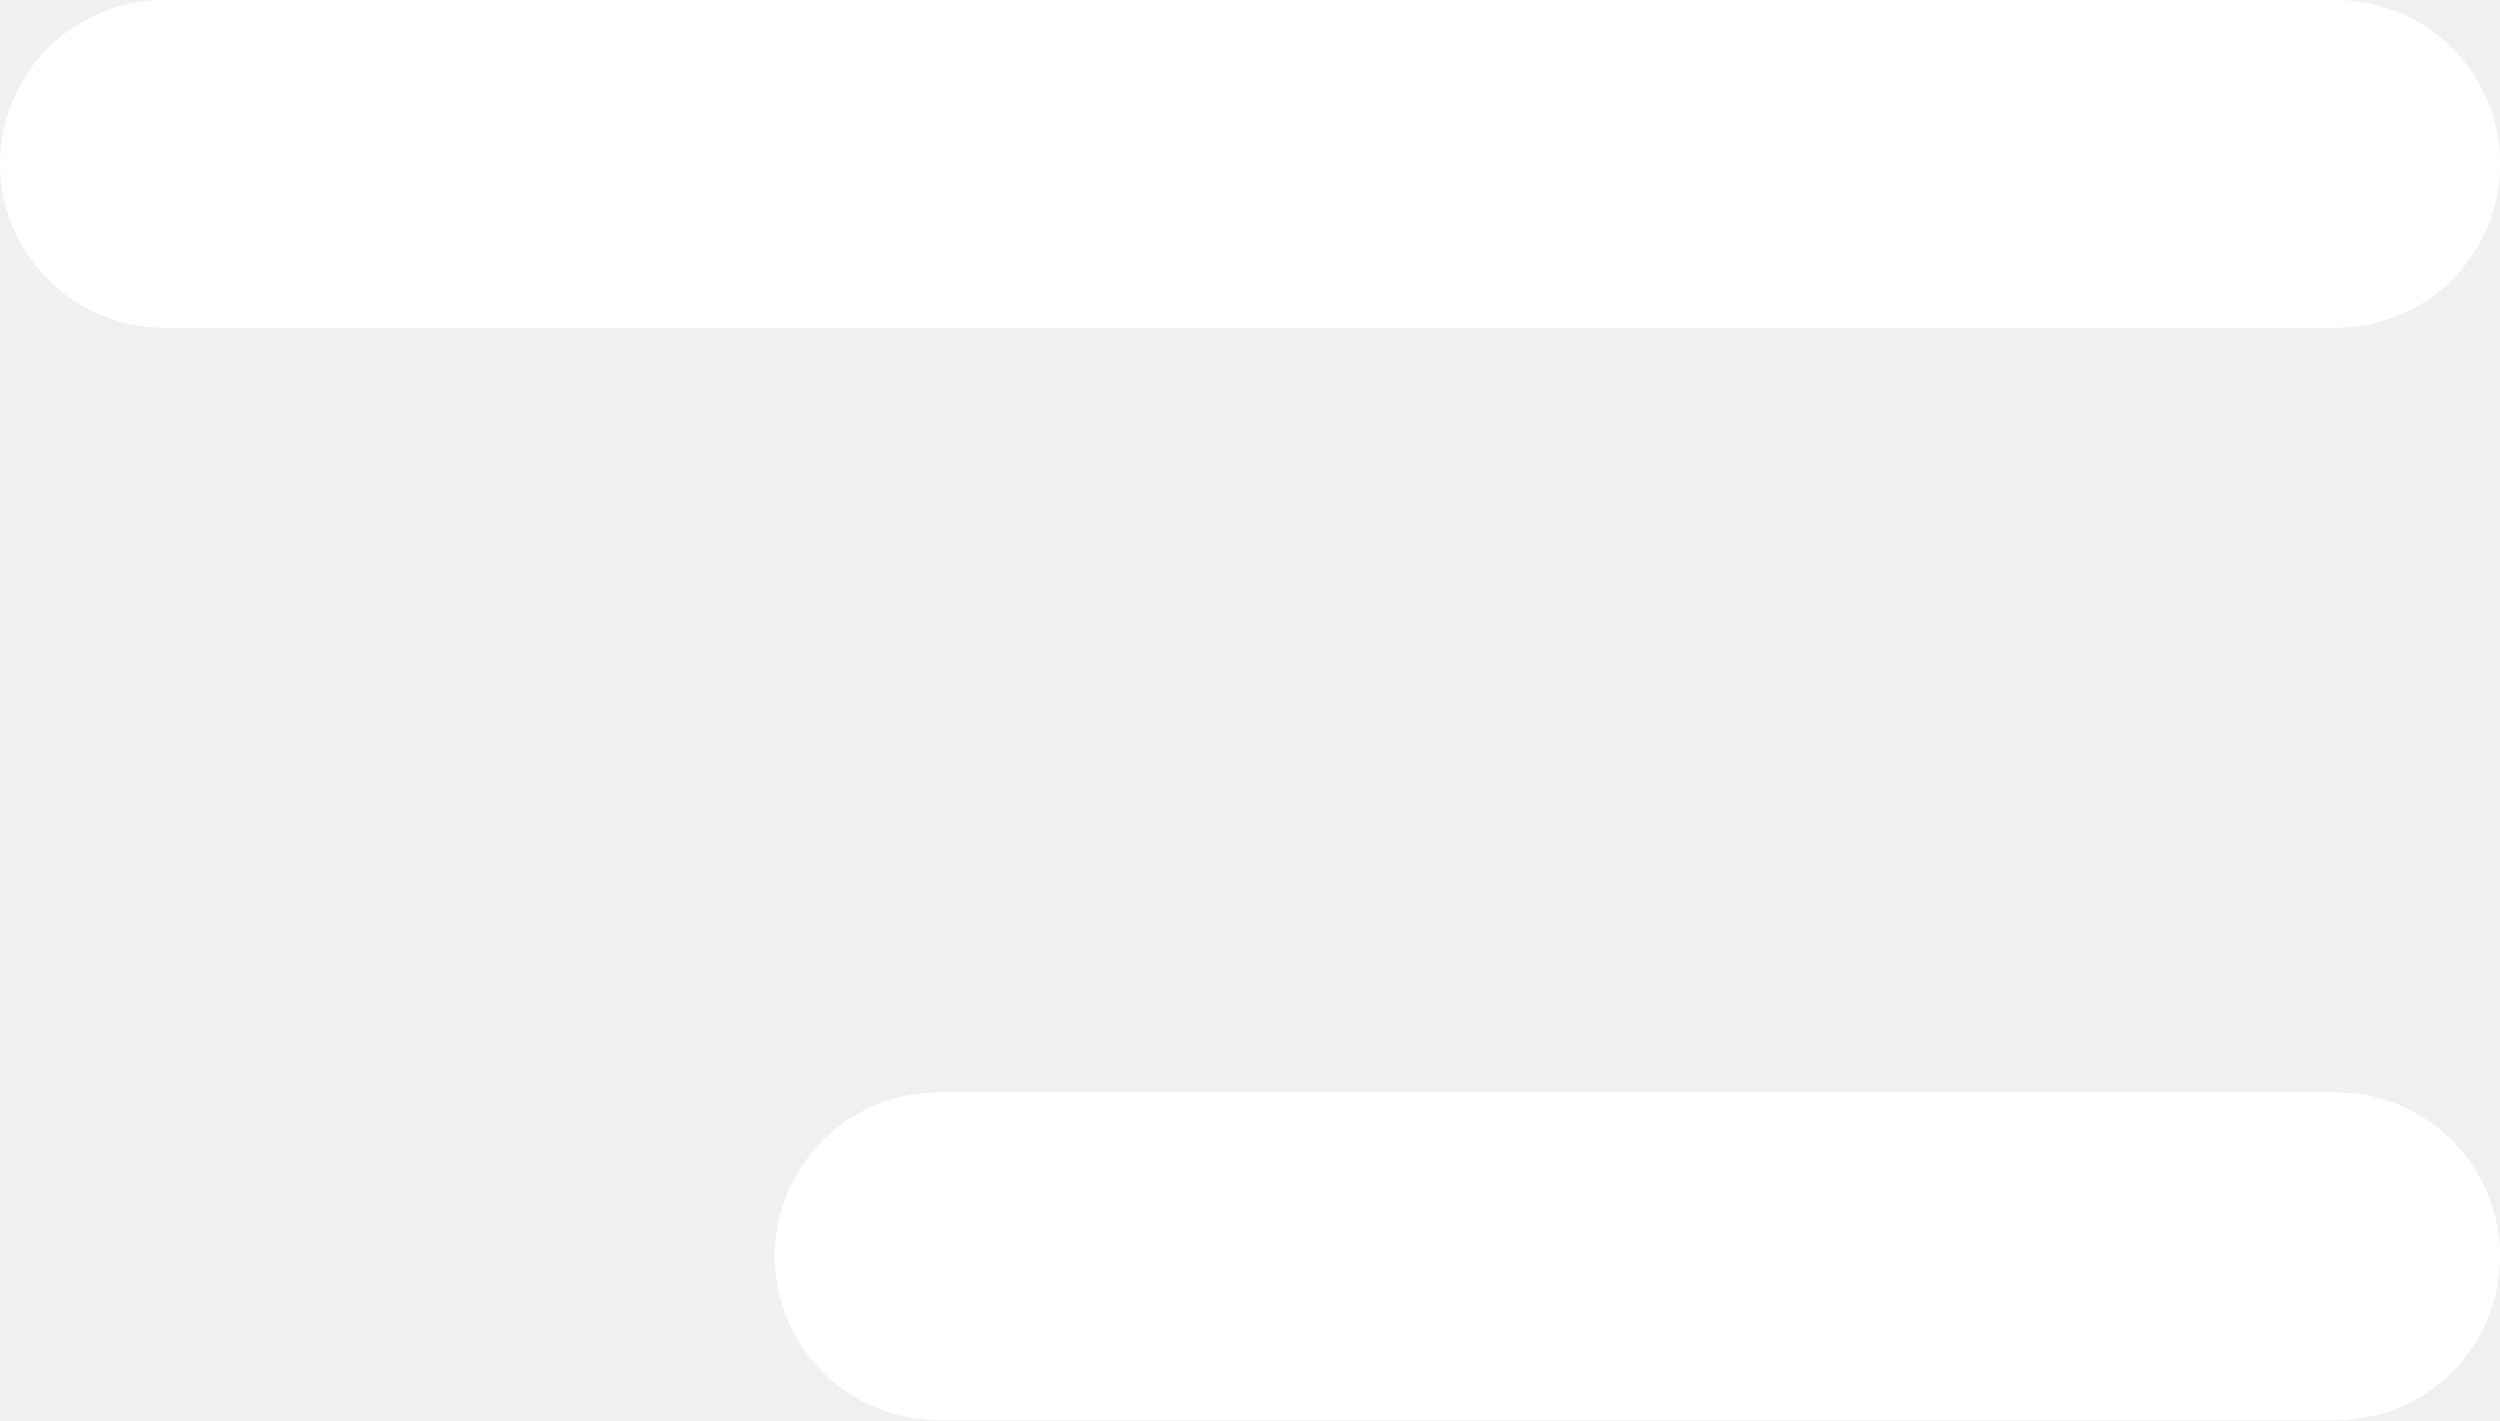
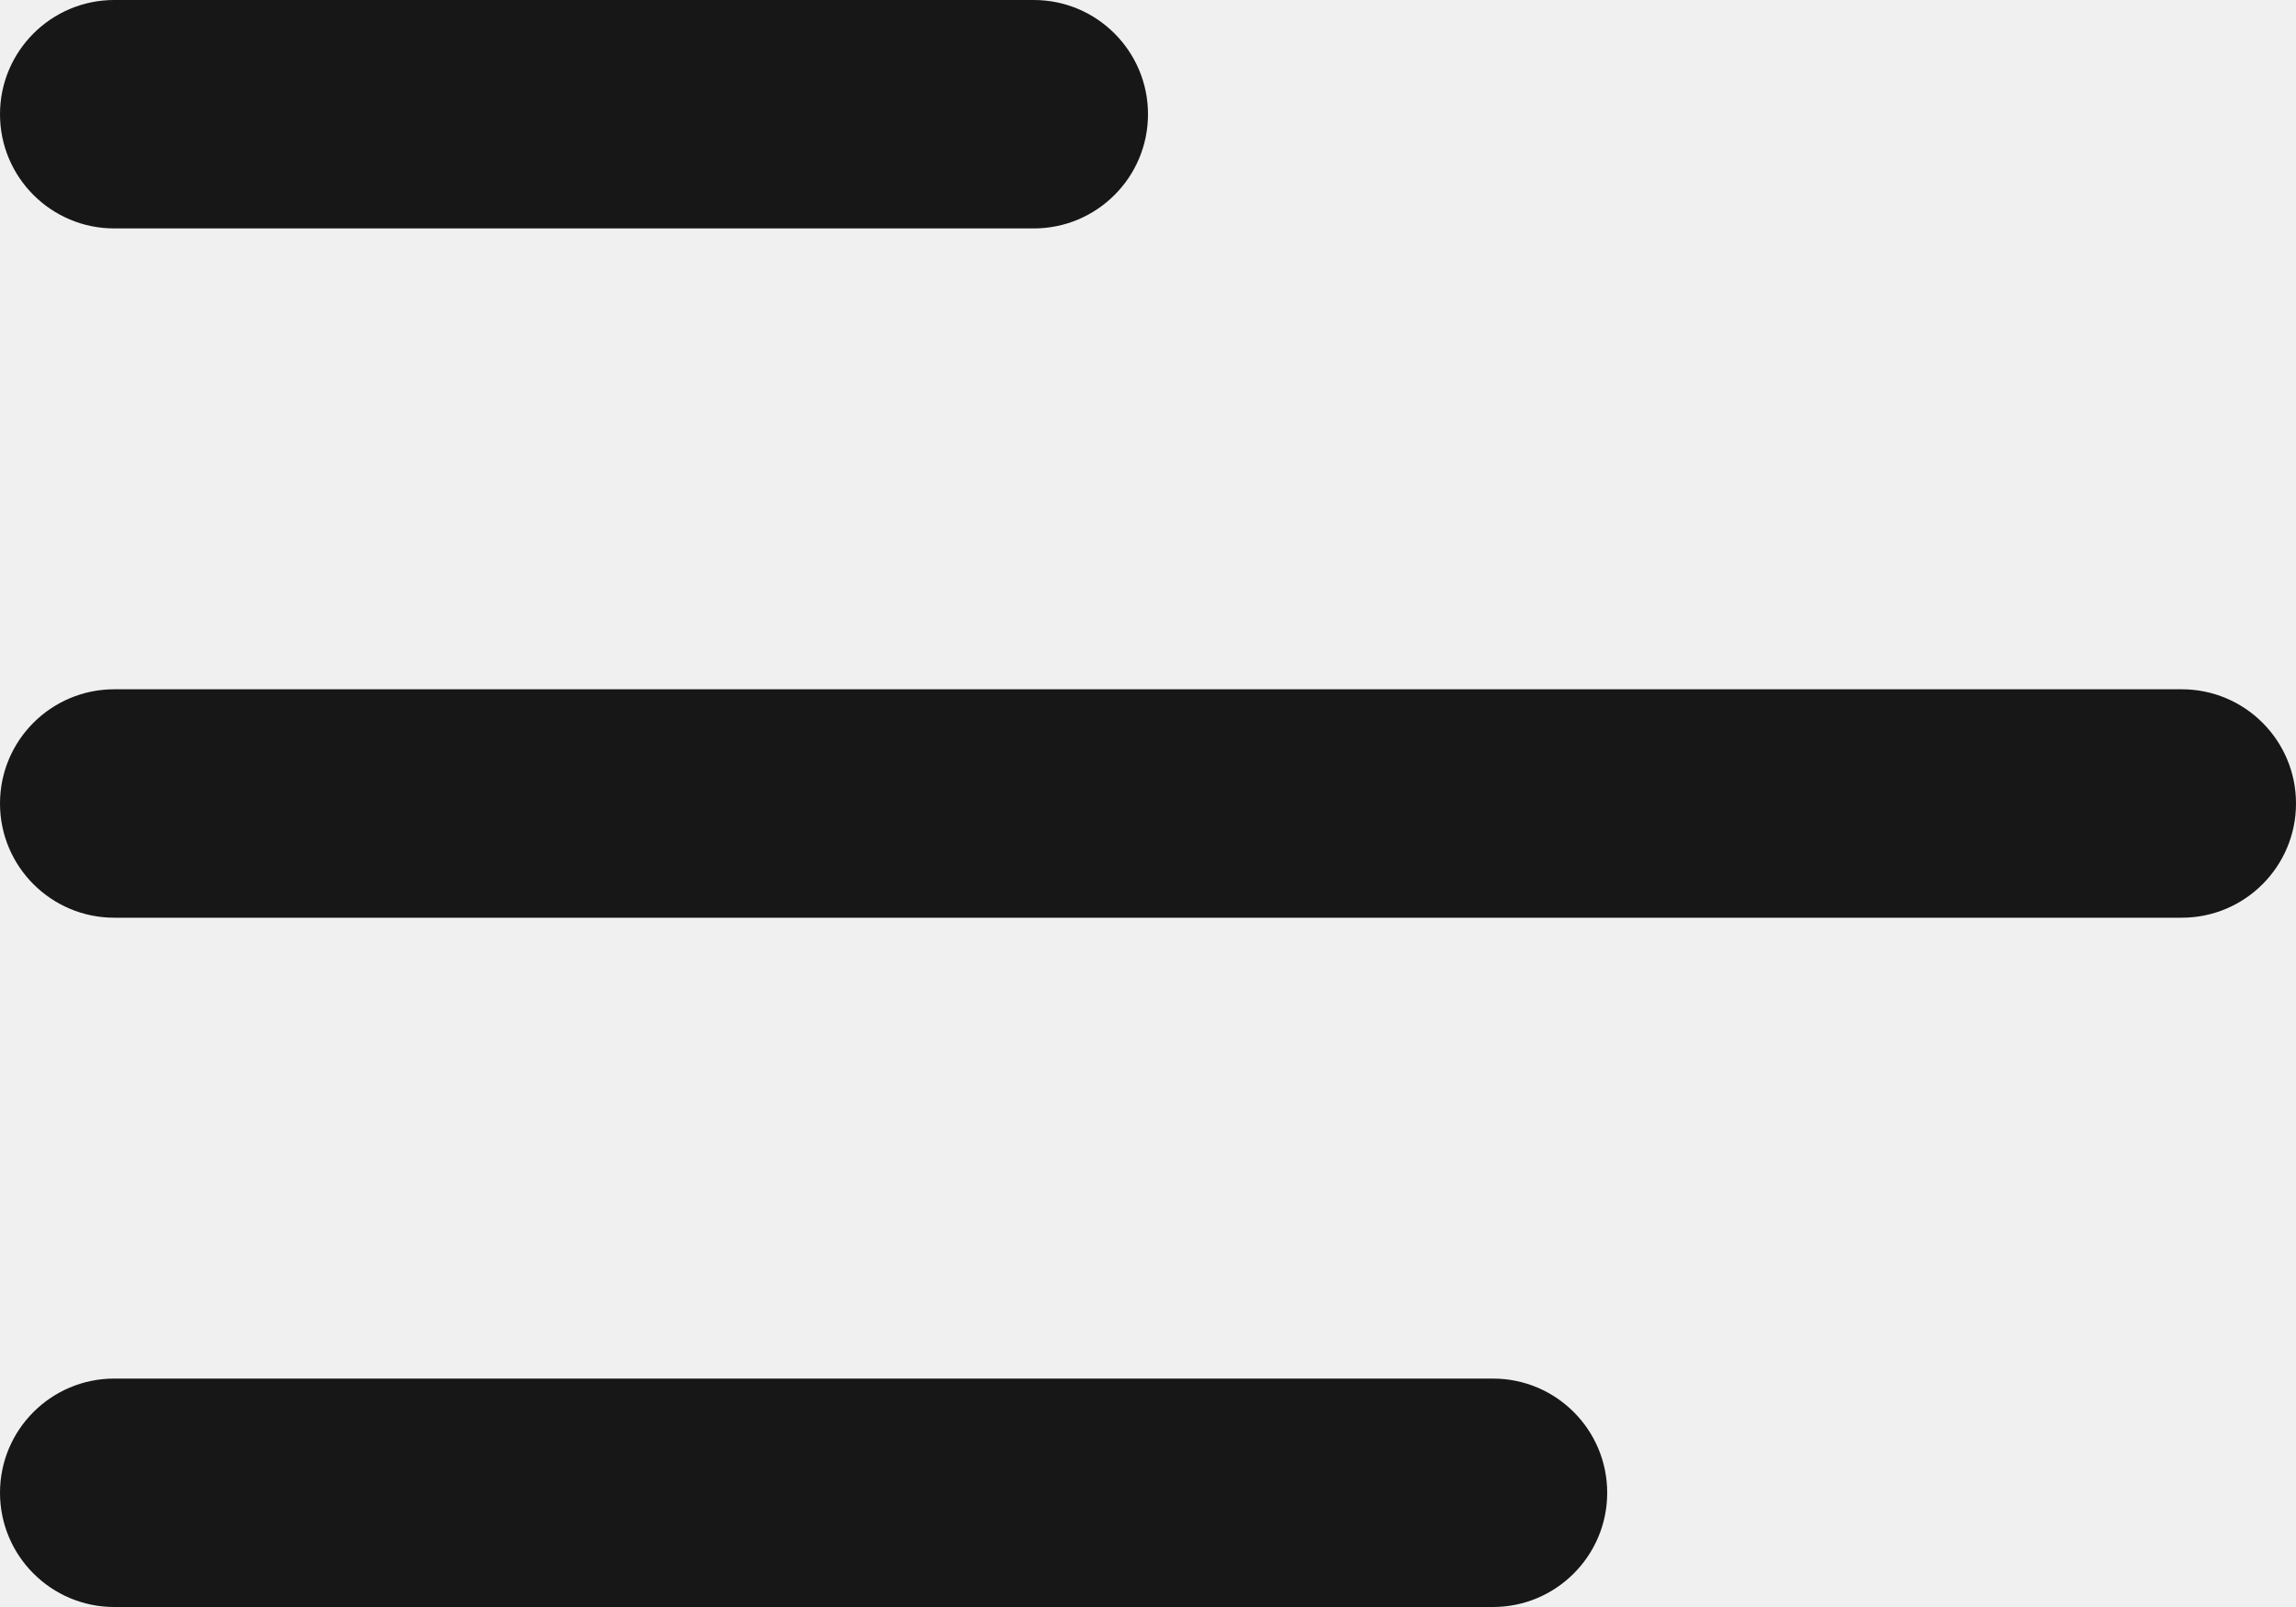
- <svg xmlns="http://www.w3.org/2000/svg" width="22.885" height="13" viewBox="0 0 22.885 13">
-   <g id="Group_377" data-name="Group 377" transform="translate(-338.615 -19.5)">
-     <path id="Path_374" data-name="Path 374" d="M2544.752,3179h19.885" transform="translate(-2204.636 -3158)" fill="none" stroke="#fff" stroke-linecap="round" stroke-width="3" />
-     <path id="Path_375" data-name="Path 375" d="M2544.752,3179h12.793" transform="translate(-2197.545 -3148)" fill="none" stroke="#fff" stroke-linecap="round" stroke-width="3" />
-   </g>
+ <svg xmlns="http://www.w3.org/2000/svg" width="20" height="14" viewBox="0 0 20 14" fill="none">
+   <path d="M0 0.995C0 0.446 0.446 0 0.995 0H9.005C9.554 0 10 0.446 10 0.995C10 1.545 9.554 1.99 9.005 1.99H0.995C0.446 1.99 0 1.545 0 0.995Z" fill="#171717" />
+   <path d="M0 7C0 6.45 0.446 6.005 0.995 6.005H19.005C19.554 6.005 20 6.45 20 7C20 7.549 19.554 7.995 19.005 7.995H0.995C0.446 7.995 0 7.549 0 7Z" fill="#171717" />
+   <path d="M0 13.005C0 12.455 0.446 12.01 0.995 12.01H13.005C13.554 12.01 14 12.455 14 13.005C14 13.554 13.554 14 13.005 14H0.995C0.446 14 0 13.554 0 13.005Z" fill="#171717" />
</svg>
